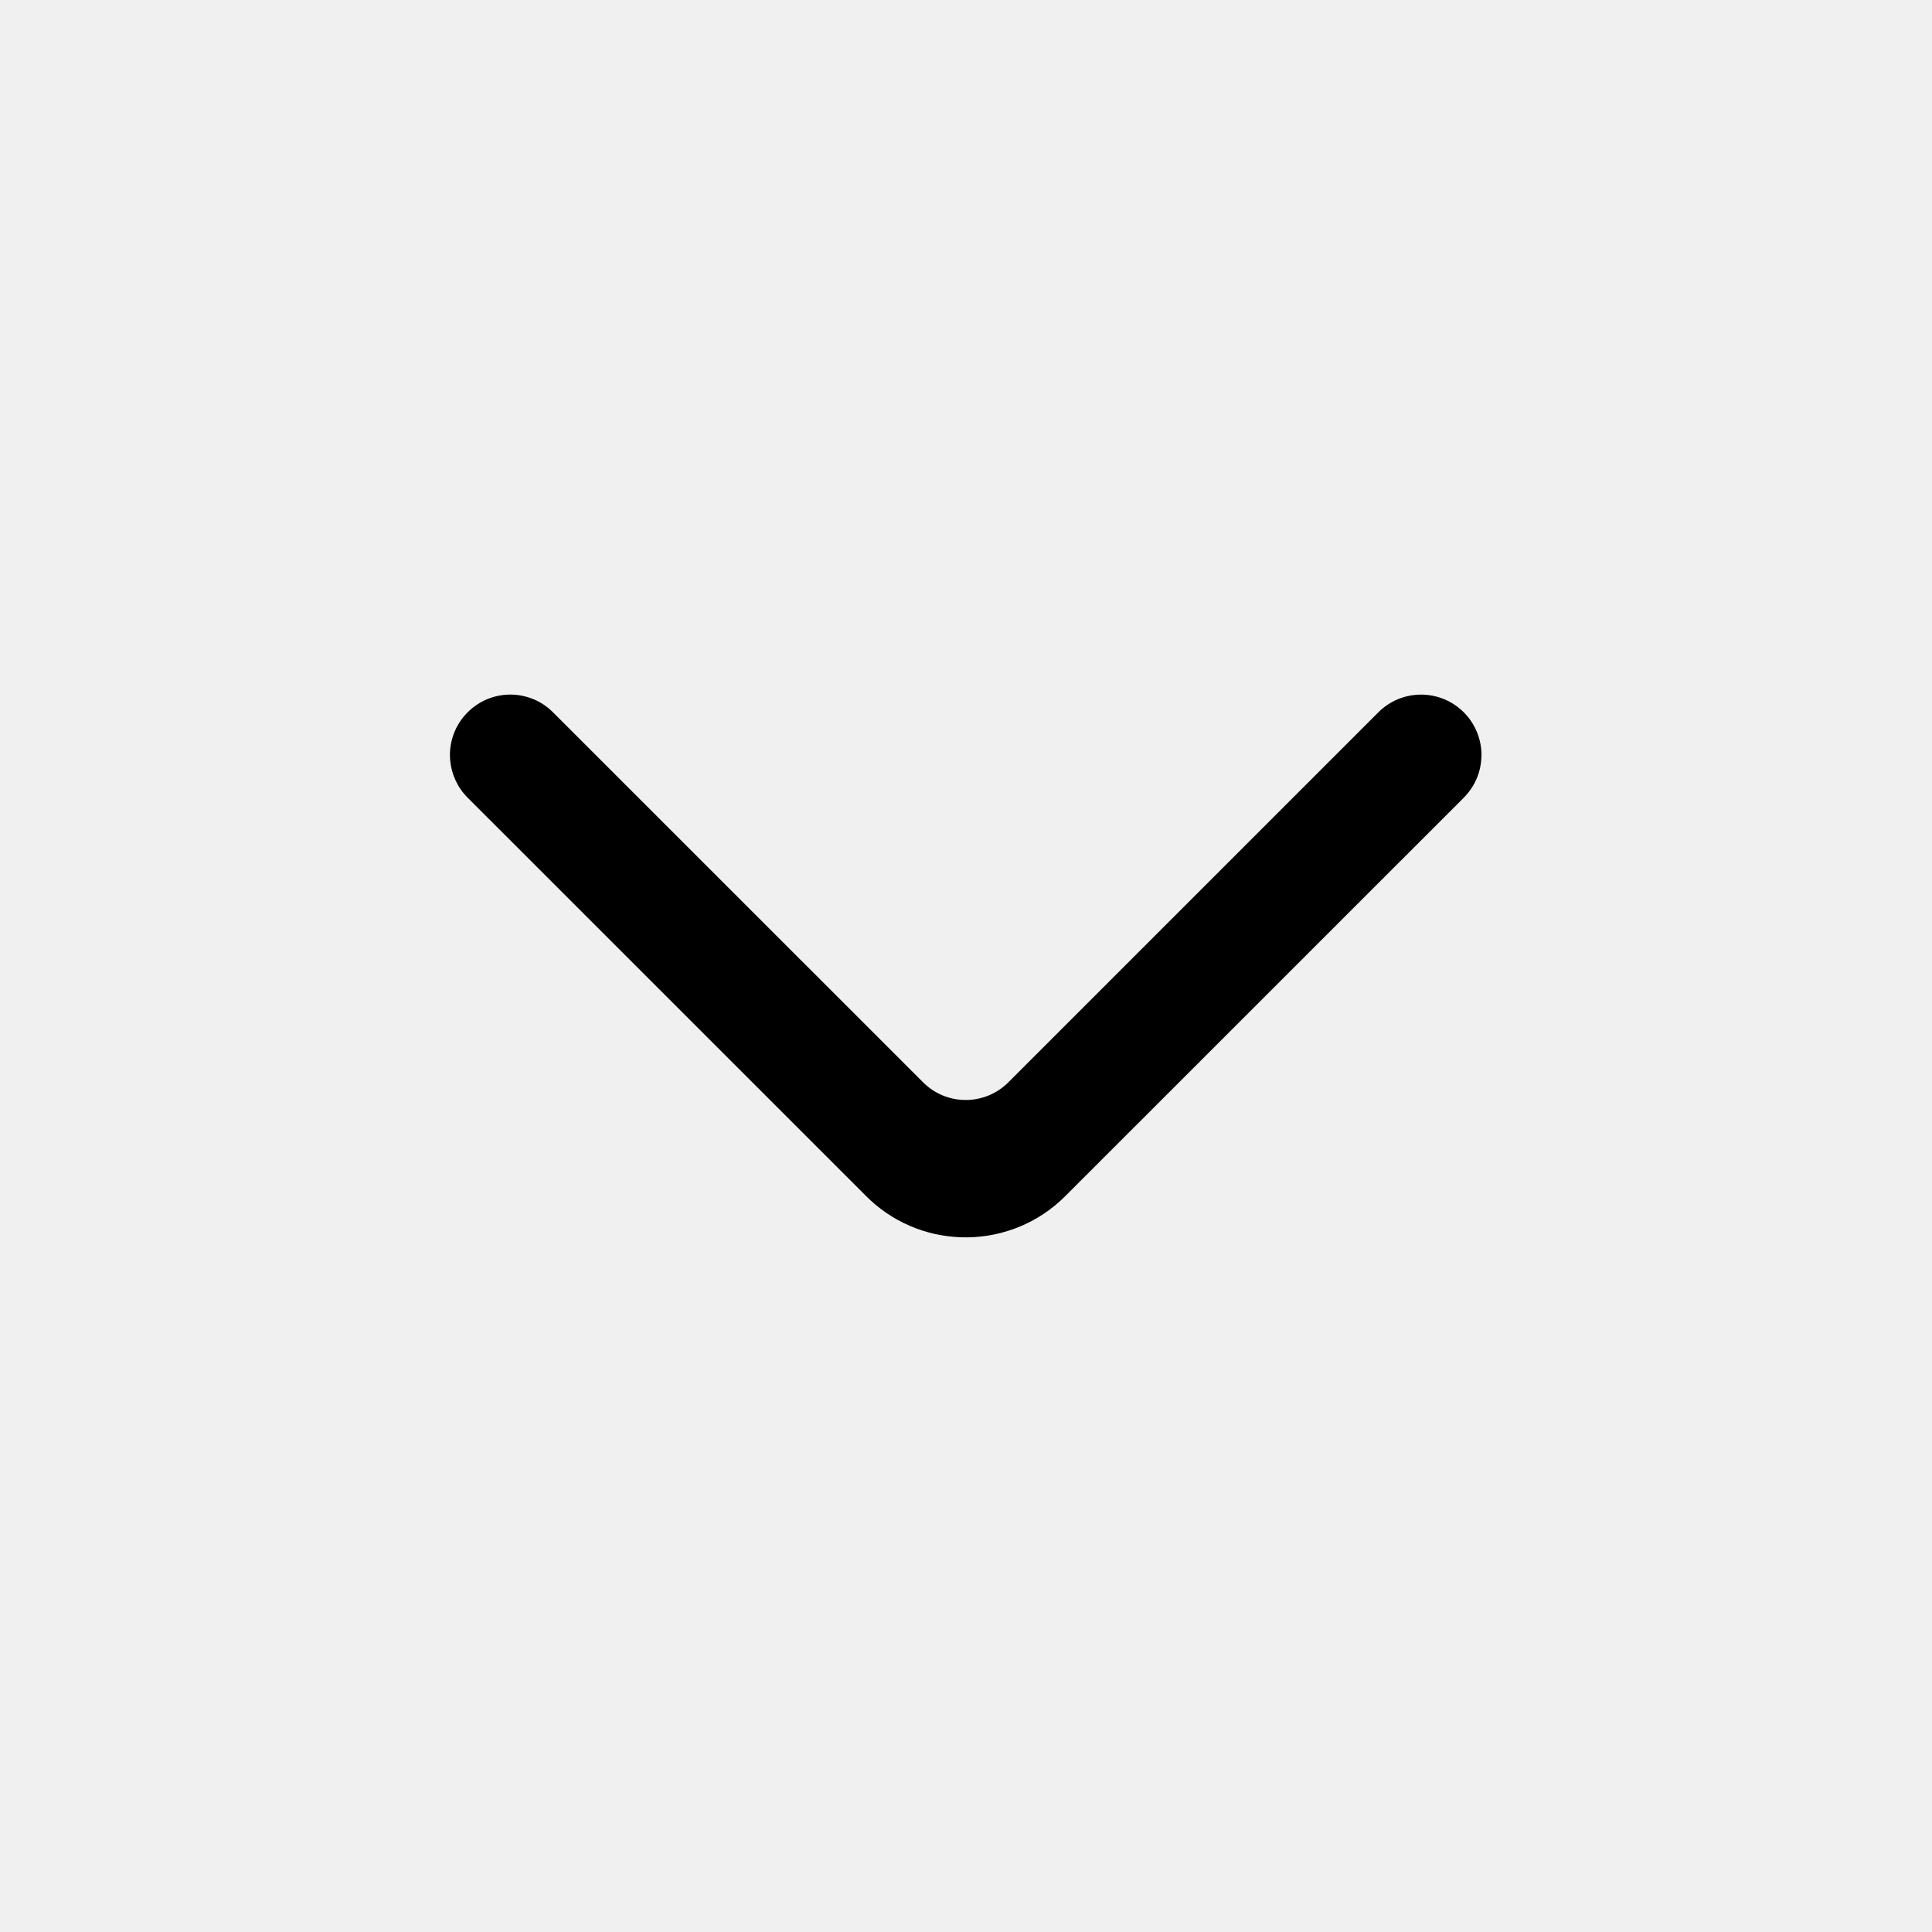
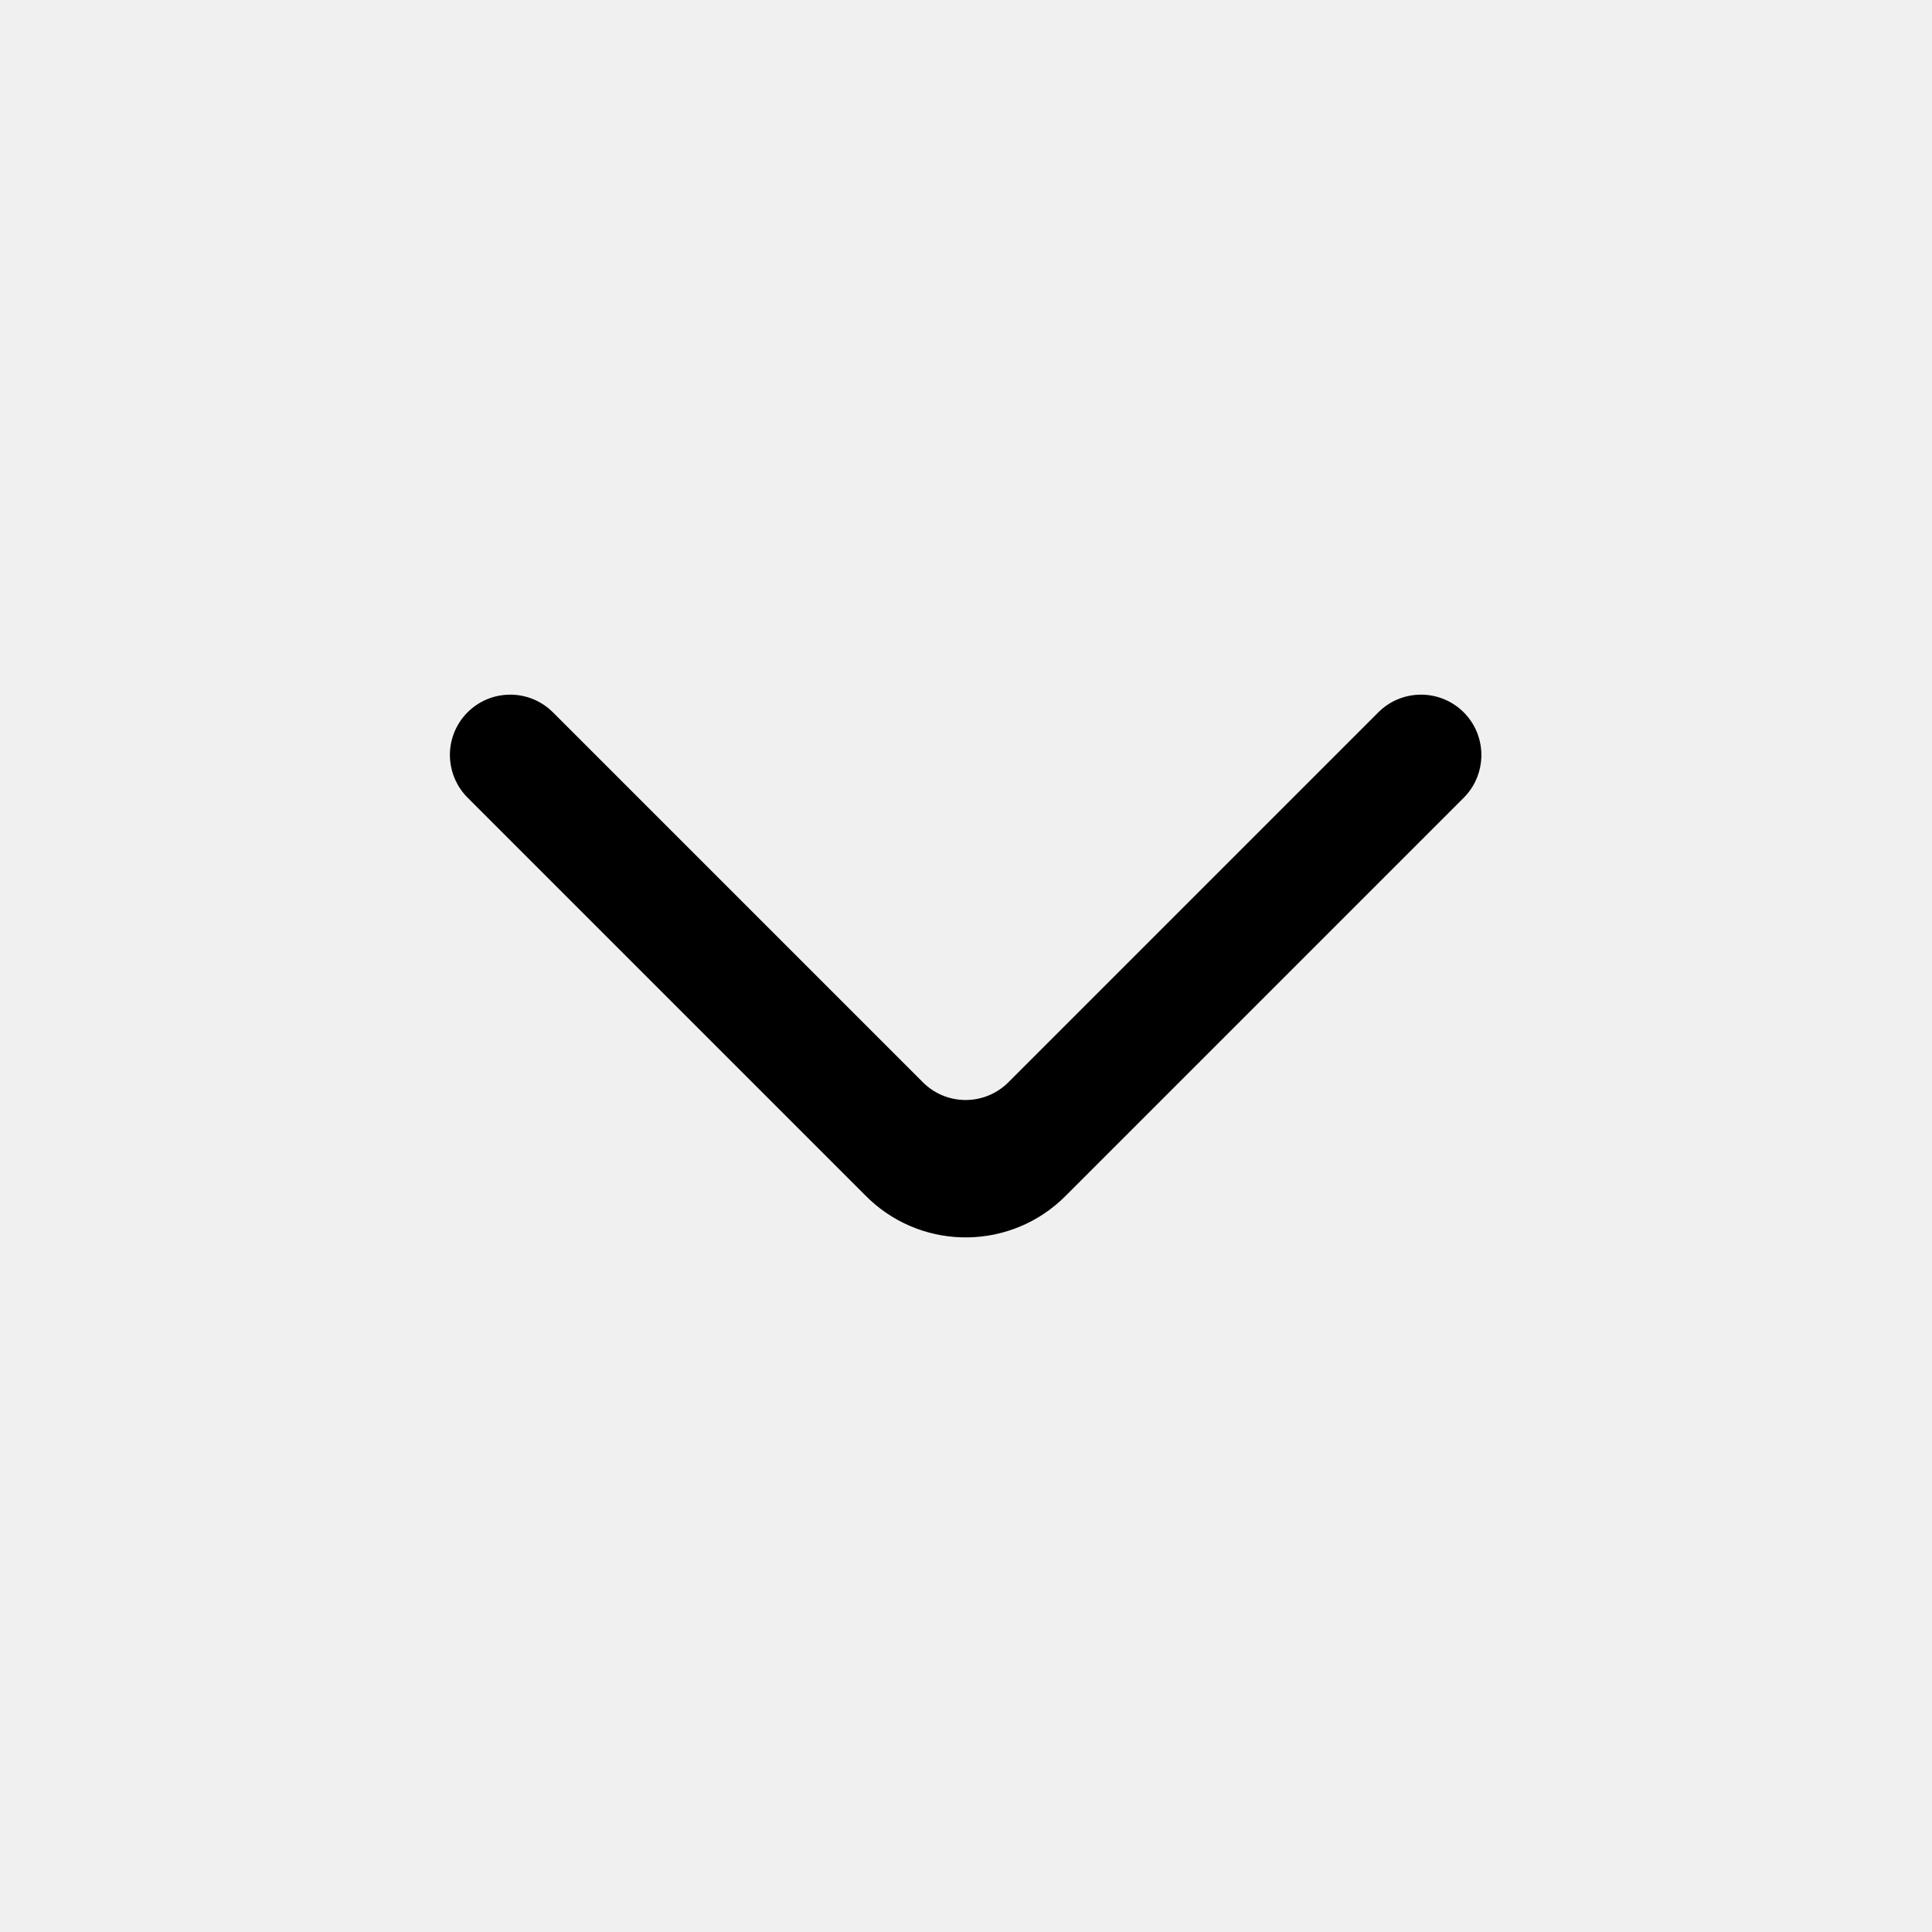
- <svg xmlns="http://www.w3.org/2000/svg" xmlns:xlink="http://www.w3.org/1999/xlink" width="24px" height="24px" viewBox="0 0 24 24" version="1.1">
-   <defs>
-     <path d="M9.873,5.783 L9.906,5.813 L14.855,10.763 C15.524,11.432 15.538,12.508 14.897,13.194 L14.855,13.237 L9.906,18.187 C9.777,18.316 9.613,18.388 9.444,18.404 L9.398,18.407 L9.352,18.407 C9.168,18.401 8.985,18.328 8.845,18.187 C8.562,17.905 8.552,17.453 8.815,17.159 L8.845,17.127 L13.441,12.53 C13.724,12.248 13.734,11.796 13.471,11.502 L13.441,11.47 L8.845,6.874 C8.552,6.581 8.552,6.106 8.845,5.813 C8.986,5.672 9.17,5.599 9.355,5.593 L9.401,5.594 C9.571,5.599 9.738,5.662 9.873,5.783 Z" id="path-1" />
-   </defs>
-   <g id="chevron-down" stroke="none" stroke-width="1" fill="none" fill-rule="evenodd">
-     <mask id="mask-2" fill="white">
-       <use xlink:href="#path-1" />
-     </mask>
-     <use id="path1" fill="#000000" transform="translate(11.99654, 12) scale(-1, -1) rotate(-90) translate(-11.99654, -12) " xlink:href="#path-1" />
-   </g>
+ <svg xmlns="http://www.w3.org/2000/svg" version="1.1" width="24" height="24" viewBox="0 0 24 24">
+   <path d="M18.214 9.877l-0.030 0.032-4.95 4.95c-0.669 0.669-1.745 0.683-2.432 0.042l-0.043-0.042-4.95-4.95c-0.129-0.129-0.201-0.293-0.217-0.461l-0.003-0.046v-0.046c0.006-0.184 0.079-0.367 0.219-0.507 0.282-0.282 0.734-0.293 1.029-0.030l0.032 0.030 4.596 4.596c0.282 0.282 0.734 0.293 1.029 0.030l0.032-0.030 4.596-4.596c0.293-0.293 0.768-0.293 1.061 0 0.141 0.141 0.214 0.325 0.219 0.51l-0 0.046c-0.006 0.17-0.069 0.338-0.189 0.473z" />
</svg>
